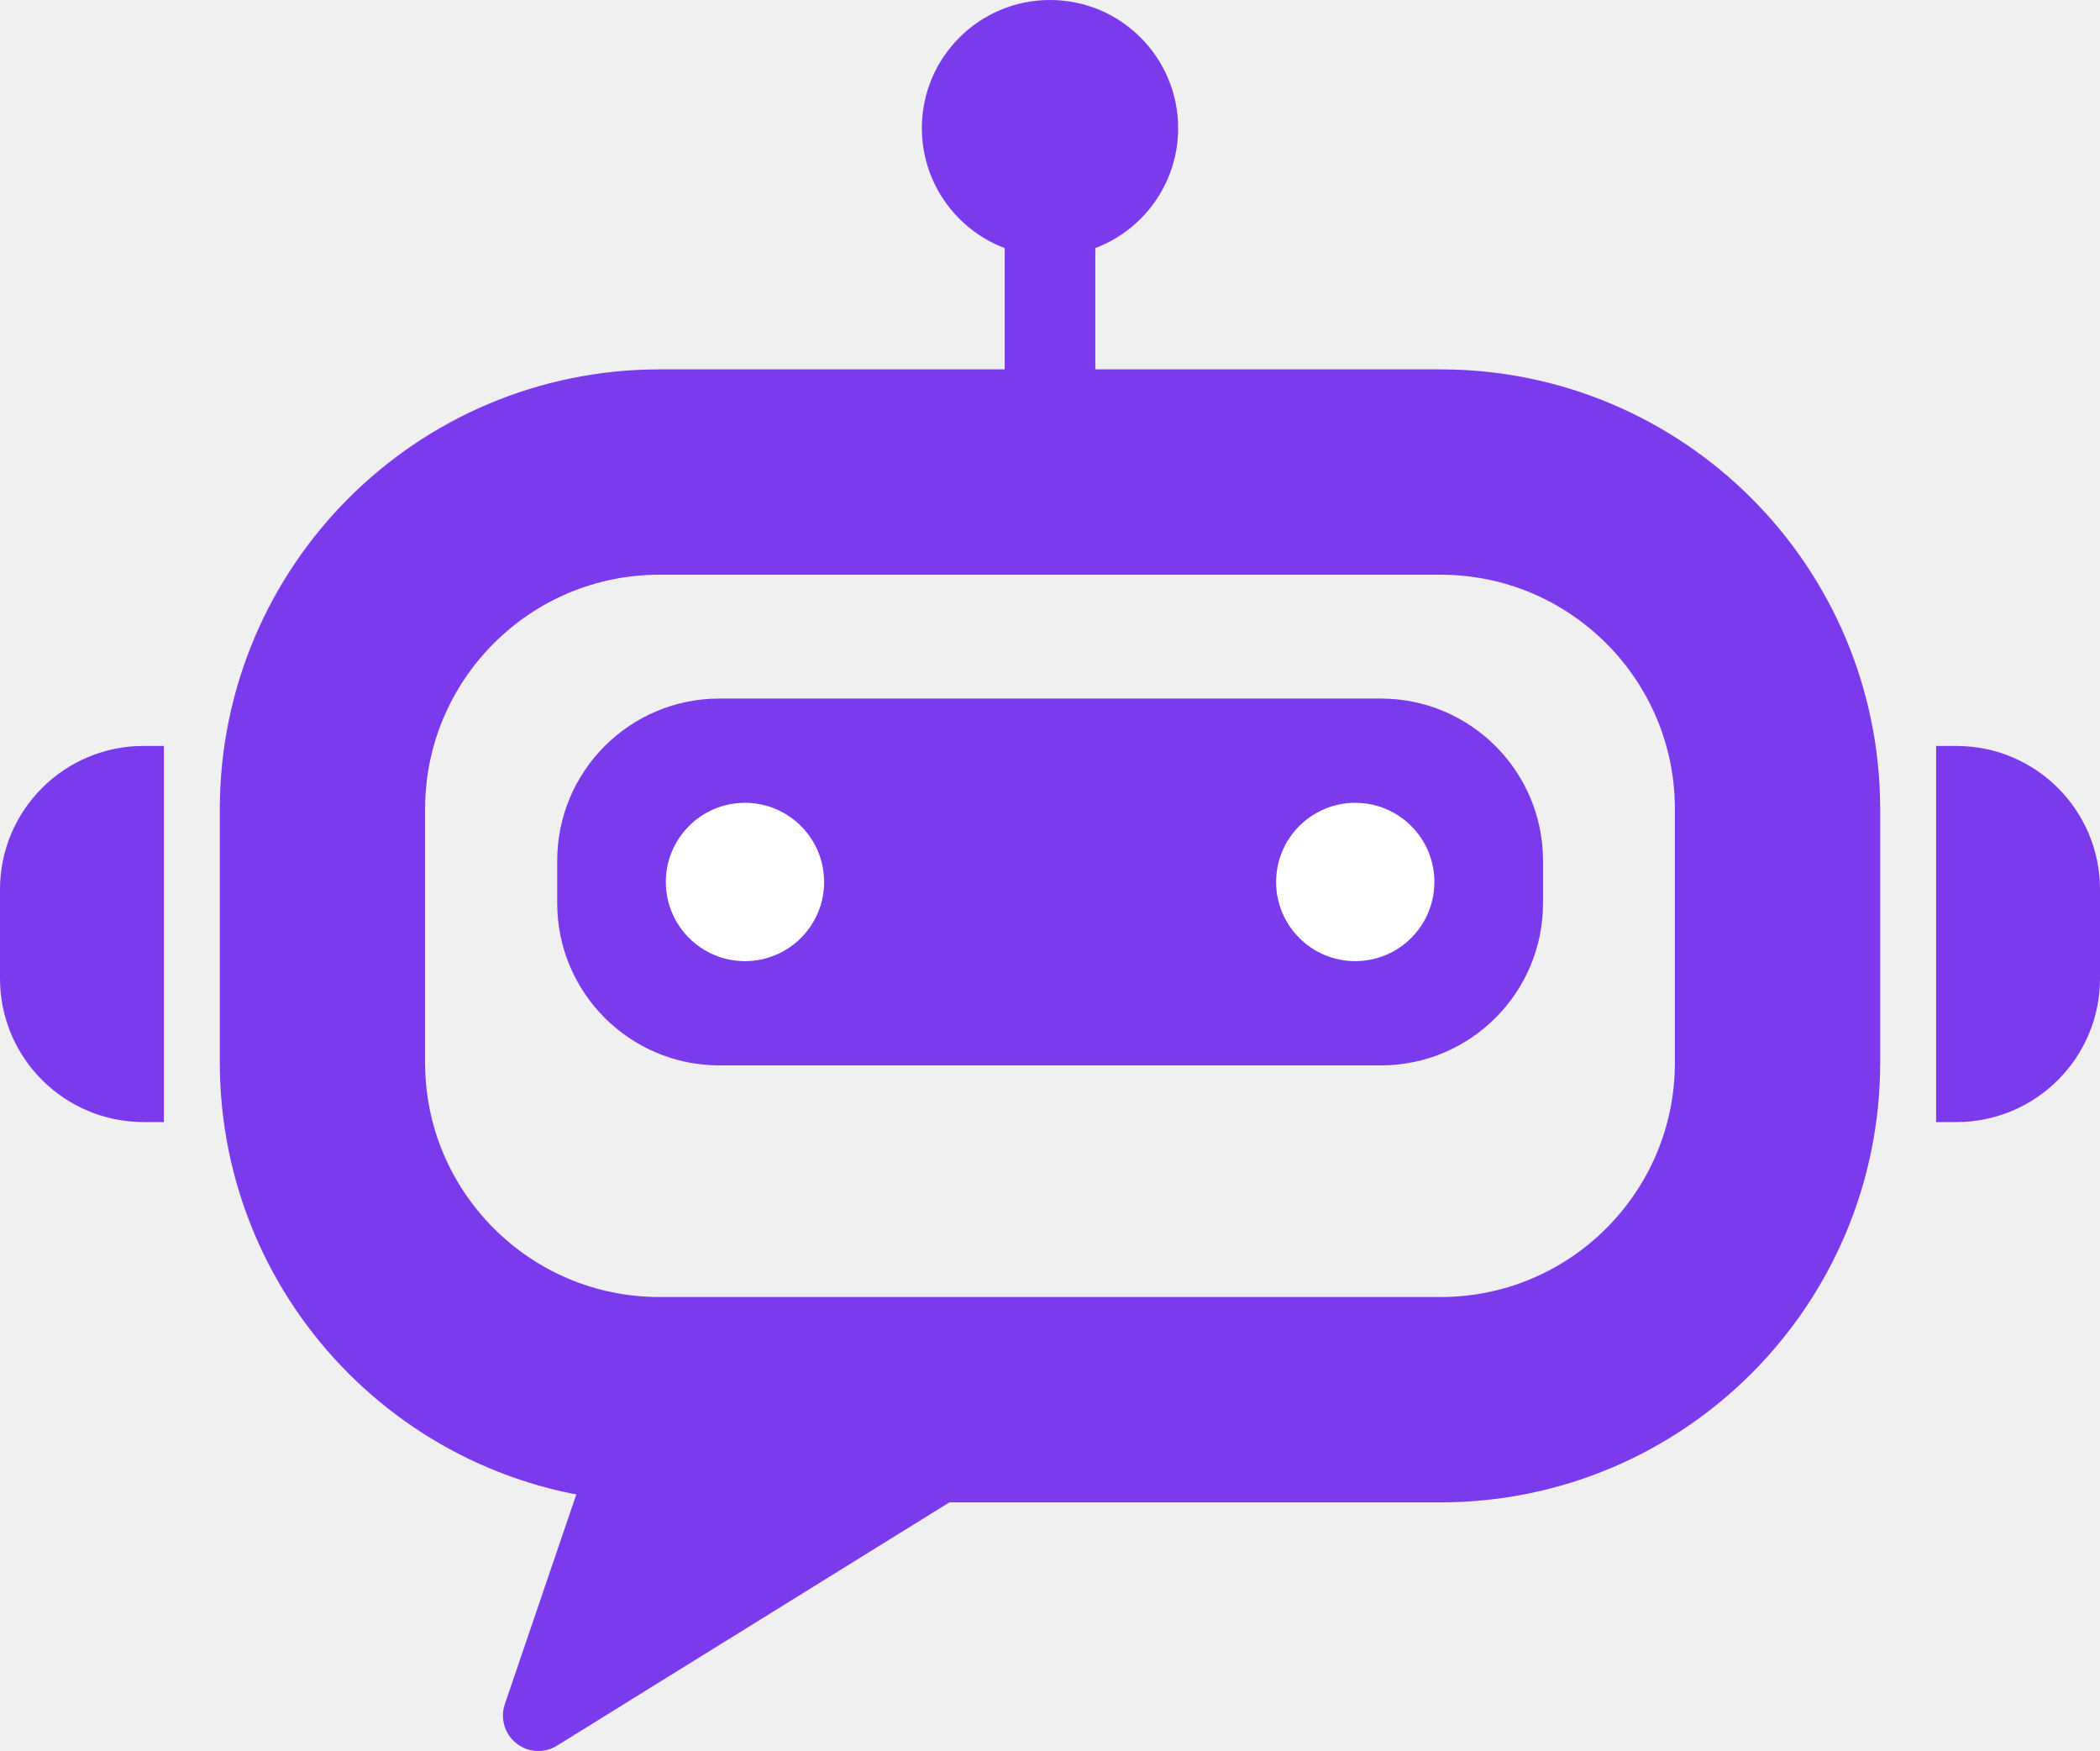
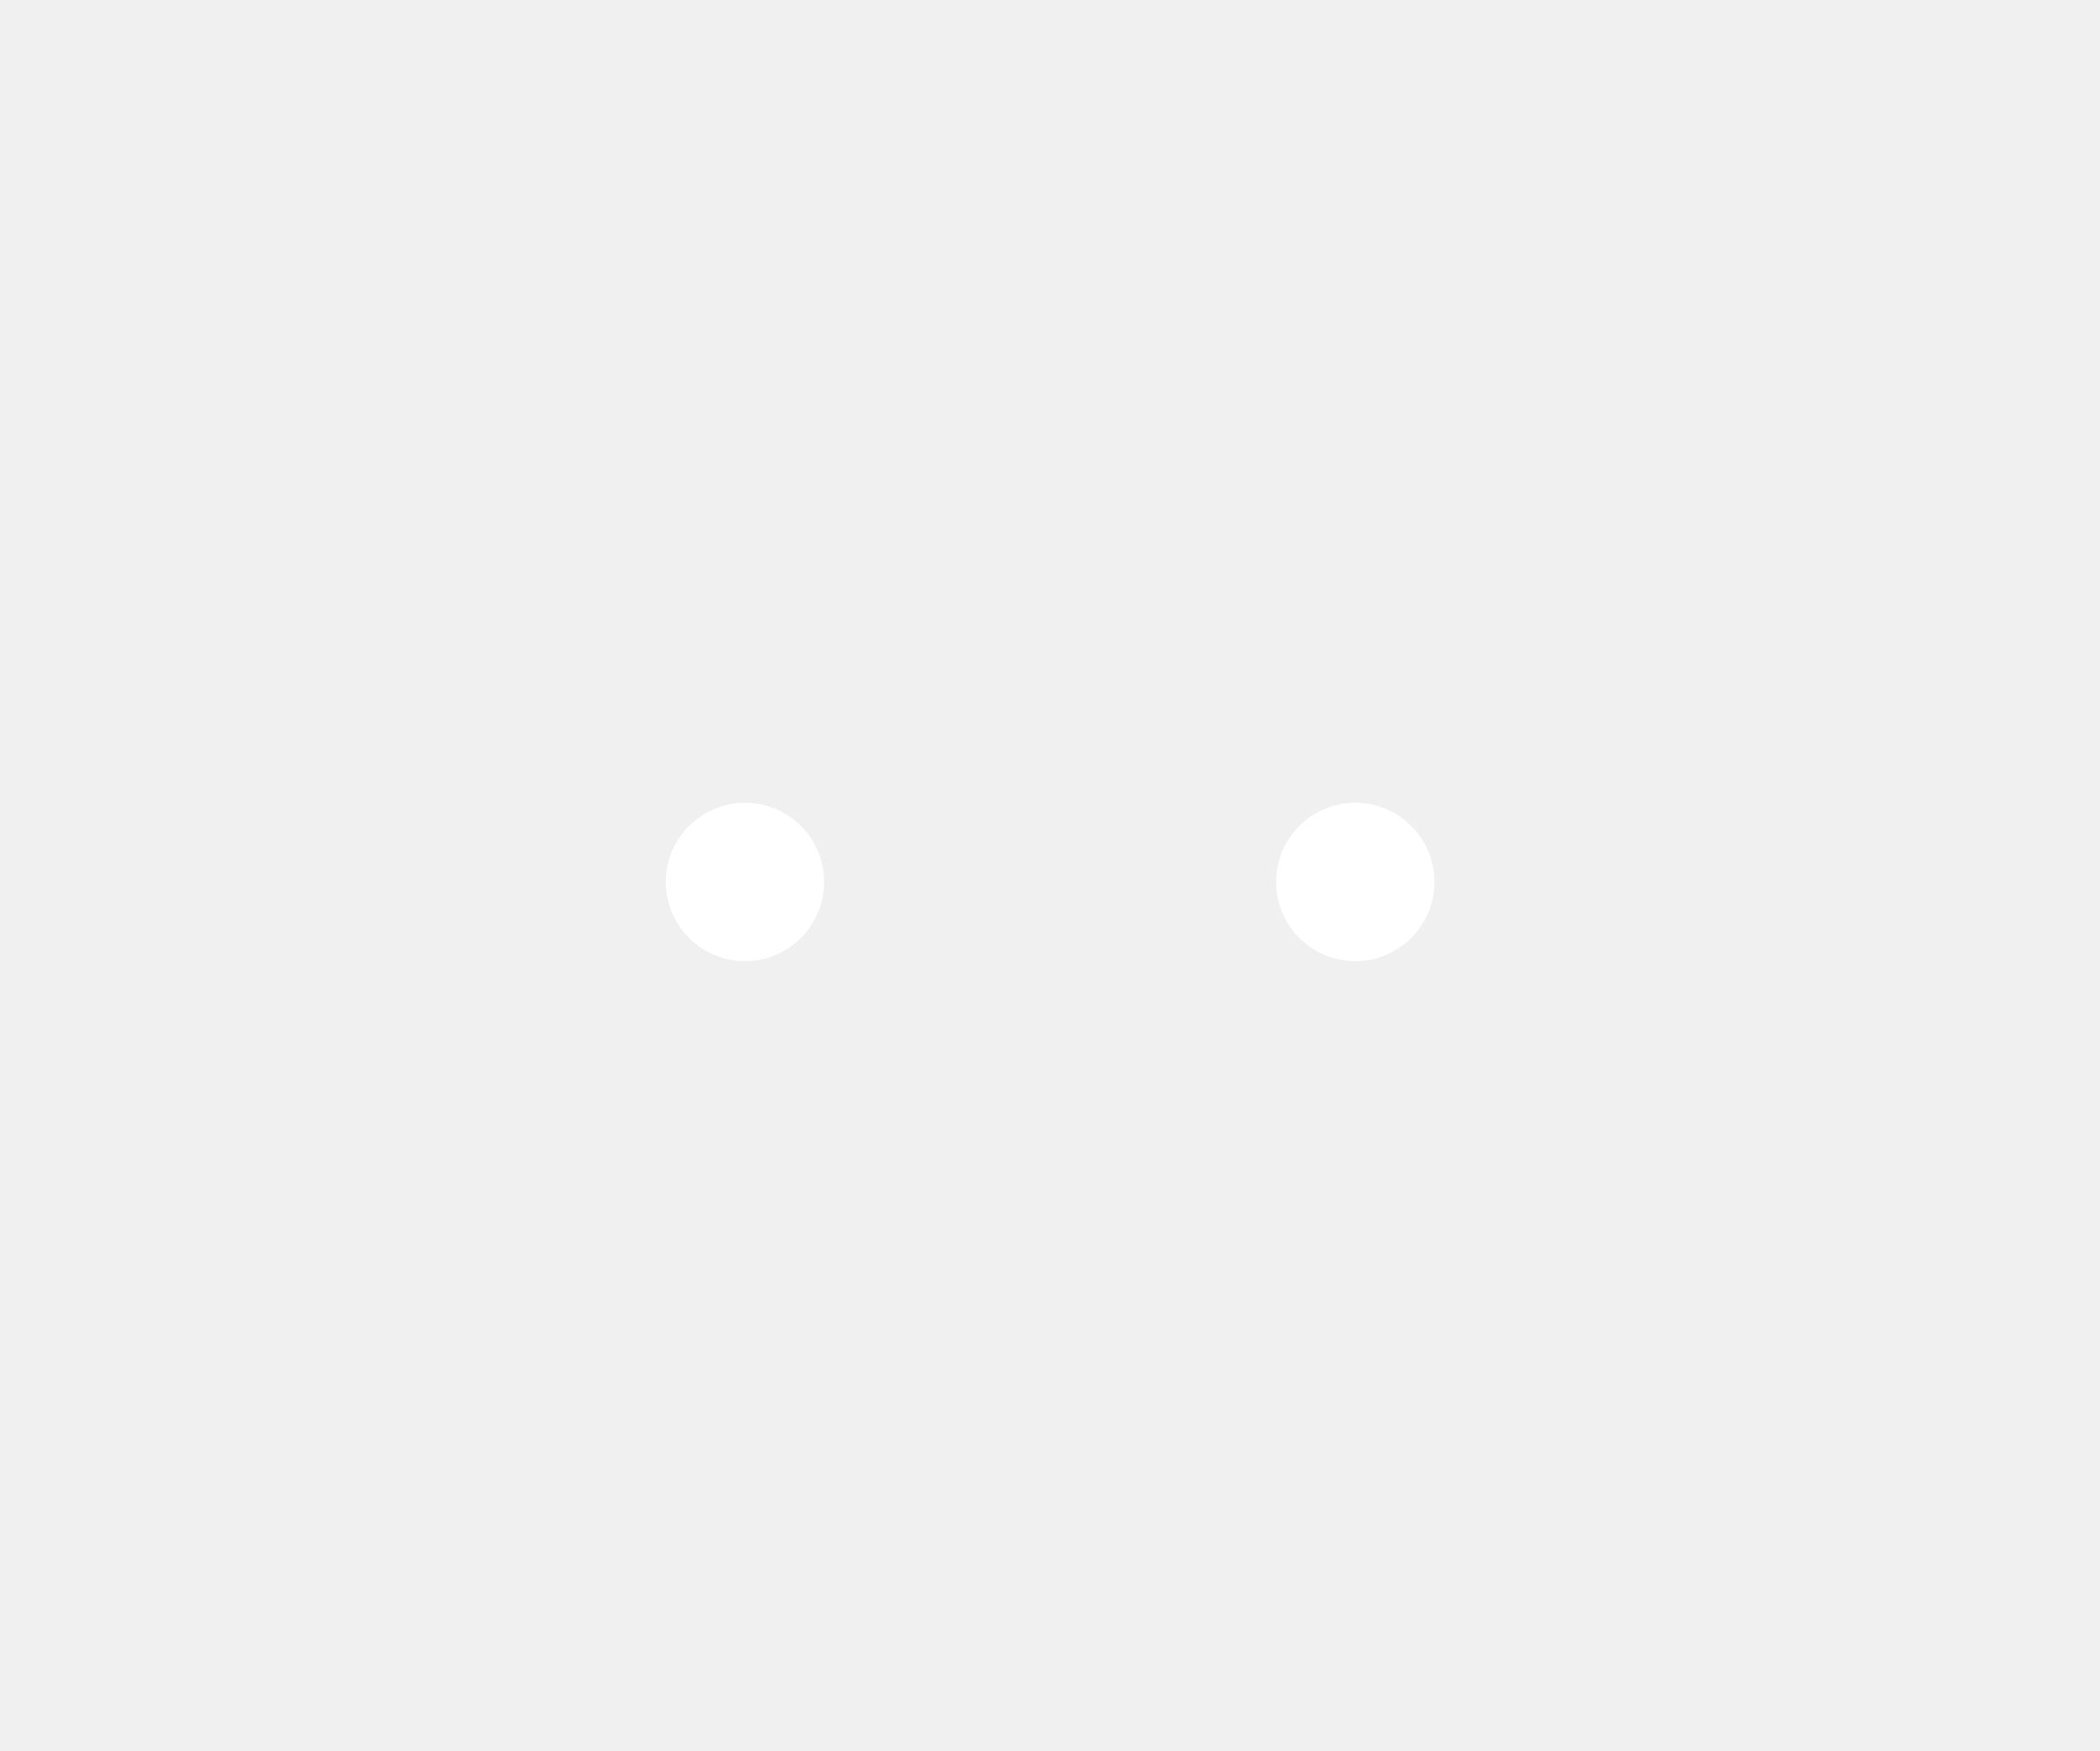
<svg xmlns="http://www.w3.org/2000/svg" width="104.654mm" height="87.238mm" viewBox="0 0 104.654 87.238" version="1.1" id="svg1">
  <defs id="defs1">
    <clipPath clipPathUnits="userSpaceOnUse" id="clipPath9">
      <path d="M 0,665.386 H 2260.762 V 0 H 0 Z" transform="translate(-497.6624,-323.8617)" id="path9" />
    </clipPath>
    <clipPath clipPathUnits="userSpaceOnUse" id="clipPath11">
      <path d="M 0,665.386 H 2260.762 V 0 H 0 Z" transform="translate(-489.2319,-371.0748)" id="path11" />
    </clipPath>
    <clipPath clipPathUnits="userSpaceOnUse" id="clipPath13">
      <path d="M 0,665.386 H 2260.762 V 0 H 0 Z" transform="translate(-410.5915,-396.98)" id="path13" />
    </clipPath>
    <clipPath clipPathUnits="userSpaceOnUse" id="clipPath15">
      <path d="M 0,665.386 H 2260.762 V 0 H 0 Z" transform="translate(-496.8031,-396.98)" id="path15" />
    </clipPath>
    <clipPath clipPathUnits="userSpaceOnUse" id="clipPath17">
      <path d="M 0,665.386 H 2260.762 V 0 H 0 Z" transform="translate(-317.3249,-416.1909)" id="path17" />
    </clipPath>
    <clipPath clipPathUnits="userSpaceOnUse" id="clipPath19">
      <path d="M 0,665.386 H 2260.762 V 0 H 0 Z" transform="translate(-567.6773,-416.1909)" id="path19" />
    </clipPath>
    <clipPath clipPathUnits="userSpaceOnUse" id="clipPath21">
      <path d="M 0,665.386 H 2260.762 V 0 H 0 Z" transform="translate(-387.16,-328.944)" id="path21" />
    </clipPath>
    <clipPath clipPathUnits="userSpaceOnUse" id="clipPath23">
      <path d="M 0,665.386 H 2260.762 V 0 H 0 Z" transform="translate(-460.603,-503.4386)" id="path23" />
    </clipPath>
    <clipPath clipPathUnits="userSpaceOnUse" id="clipPath25">
      <path d="M 0,665.386 H 2260.762 V 0 H 0 Z" id="path25" />
    </clipPath>
  </defs>
  <g id="layer1" transform="translate(-51.07651,-95.52195)">
-     <path id="path8" d="m 0,0 h -110.323 c -26.297,0 -47.615,21.318 -47.615,47.615 v 35.782 c 0,26.297 21.318,47.615 47.615,47.615 H 0 c 26.297,0 47.615,-21.318 47.615,-47.615 V 47.615 C 47.615,21.318 26.297,0 0,0 Z" style="fill:none;stroke:#7c3aed;stroke-width:29;stroke-linecap:butt;stroke-linejoin:miter;stroke-miterlimit:10;stroke-dasharray:none;stroke-opacity:1" transform="matrix(0.3527778,0,0,-0.3527778,122.8634,165.2587)" clip-path="url(#clipPath9)" />
-     <path id="path10" d="m 0,0 h -93.43 c -12.656,0 -22.916,10.26 -22.916,22.916 v 5.979 c 0,12.656 10.26,22.915 22.916,22.915 H 0 c 12.656,0 22.916,-10.259 22.916,-22.915 V 22.916 C 22.916,10.26 12.656,0 0,0" style="fill:#7c3aed;fill-opacity:1;fill-rule:nonzero;stroke:none" transform="matrix(0.3527778,0,0,-0.3527778,119.8893,148.6029)" clip-path="url(#clipPath11)" />
    <path id="path12" d="m 0,0 c 0,-6.175 -5.006,-11.181 -11.181,-11.181 -6.174,0 -11.18,5.006 -11.18,11.181 0,6.175 5.006,11.181 11.18,11.181 C -5.006,11.181 0,6.175 0,0" style="fill:#ffffff;fill-opacity:1;fill-rule:nonzero;stroke:none" transform="matrix(0.3527778,0,0,-0.3527778,92.14676,139.4642)" clip-path="url(#clipPath13)" />
    <path id="path14" d="m 0,0 c 0,-6.175 -5.006,-11.181 -11.181,-11.181 -6.174,0 -11.18,5.006 -11.18,11.181 0,6.175 5.006,11.181 11.18,11.181 C -5.006,11.181 0,6.175 0,0" style="fill:#ffffff;fill-opacity:1;fill-rule:nonzero;stroke:none" transform="matrix(0.3527778,0,0,-0.3527778,122.5603,139.4642)" clip-path="url(#clipPath15)" />
-     <path id="path16" d="m 0,0 h -2.874 c -11.2,0 -20.279,-9.079 -20.279,-20.278 v -12.561 c 0,-11.2 9.079,-20.278 20.279,-20.278 H 0 Z" style="fill:#7c3aed;fill-opacity:1;fill-rule:nonzero;stroke:none" transform="matrix(0.3527778,0,0,-0.3527778,59.24438,132.687)" clip-path="url(#clipPath17)" />
-     <path id="path18" d="m 0,0 h 2.874 c 11.2,0 20.279,-9.079 20.279,-20.278 v -12.561 c 0,-11.2 -9.079,-20.278 -20.279,-20.278 H 0 Z" style="fill:#7c3aed;fill-opacity:1;fill-rule:nonzero;stroke:none" transform="matrix(0.3527778,0,0,-0.3527778,147.5631,132.687)" clip-path="url(#clipPath19)" />
-     <path id="path20" d="M 0,0 -16.941,-49.694 51.388,-7.341 Z" style="fill:#7c3aed;fill-opacity:1;fill-rule:nonzero;stroke:#7c3aed;stroke-width:10;stroke-linecap:round;stroke-linejoin:round;stroke-miterlimit:10;stroke-dasharray:none;stroke-opacity:1" transform="matrix(0.3527778,0,0,-0.3527778,83.88065,163.4658)" clip-path="url(#clipPath21)" />
-     <path id="path22" d="m 0,0 c 0,-9.997 -8.104,-18.102 -18.102,-18.102 -9.997,0 -18.102,8.105 -18.102,18.102 0,9.997 8.105,18.102 18.102,18.102 C -8.104,18.102 0,9.997 0,0" style="fill:#7c3aed;fill-opacity:1;fill-rule:nonzero;stroke:none" transform="matrix(0.3527778,0,0,-0.3527778,109.7897,101.9079)" clip-path="url(#clipPath23)" />
-     <path id="path24" d="m 448.901,453.744 h -12.8 v 36.896 h 12.8 z" style="fill:#7c3aed;fill-opacity:1;fill-rule:nonzero;stroke:none" transform="matrix(0.3527778,0,0,-0.3527778,-52.70079,279.5099)" clip-path="url(#clipPath25)" />
  </g>
</svg>
